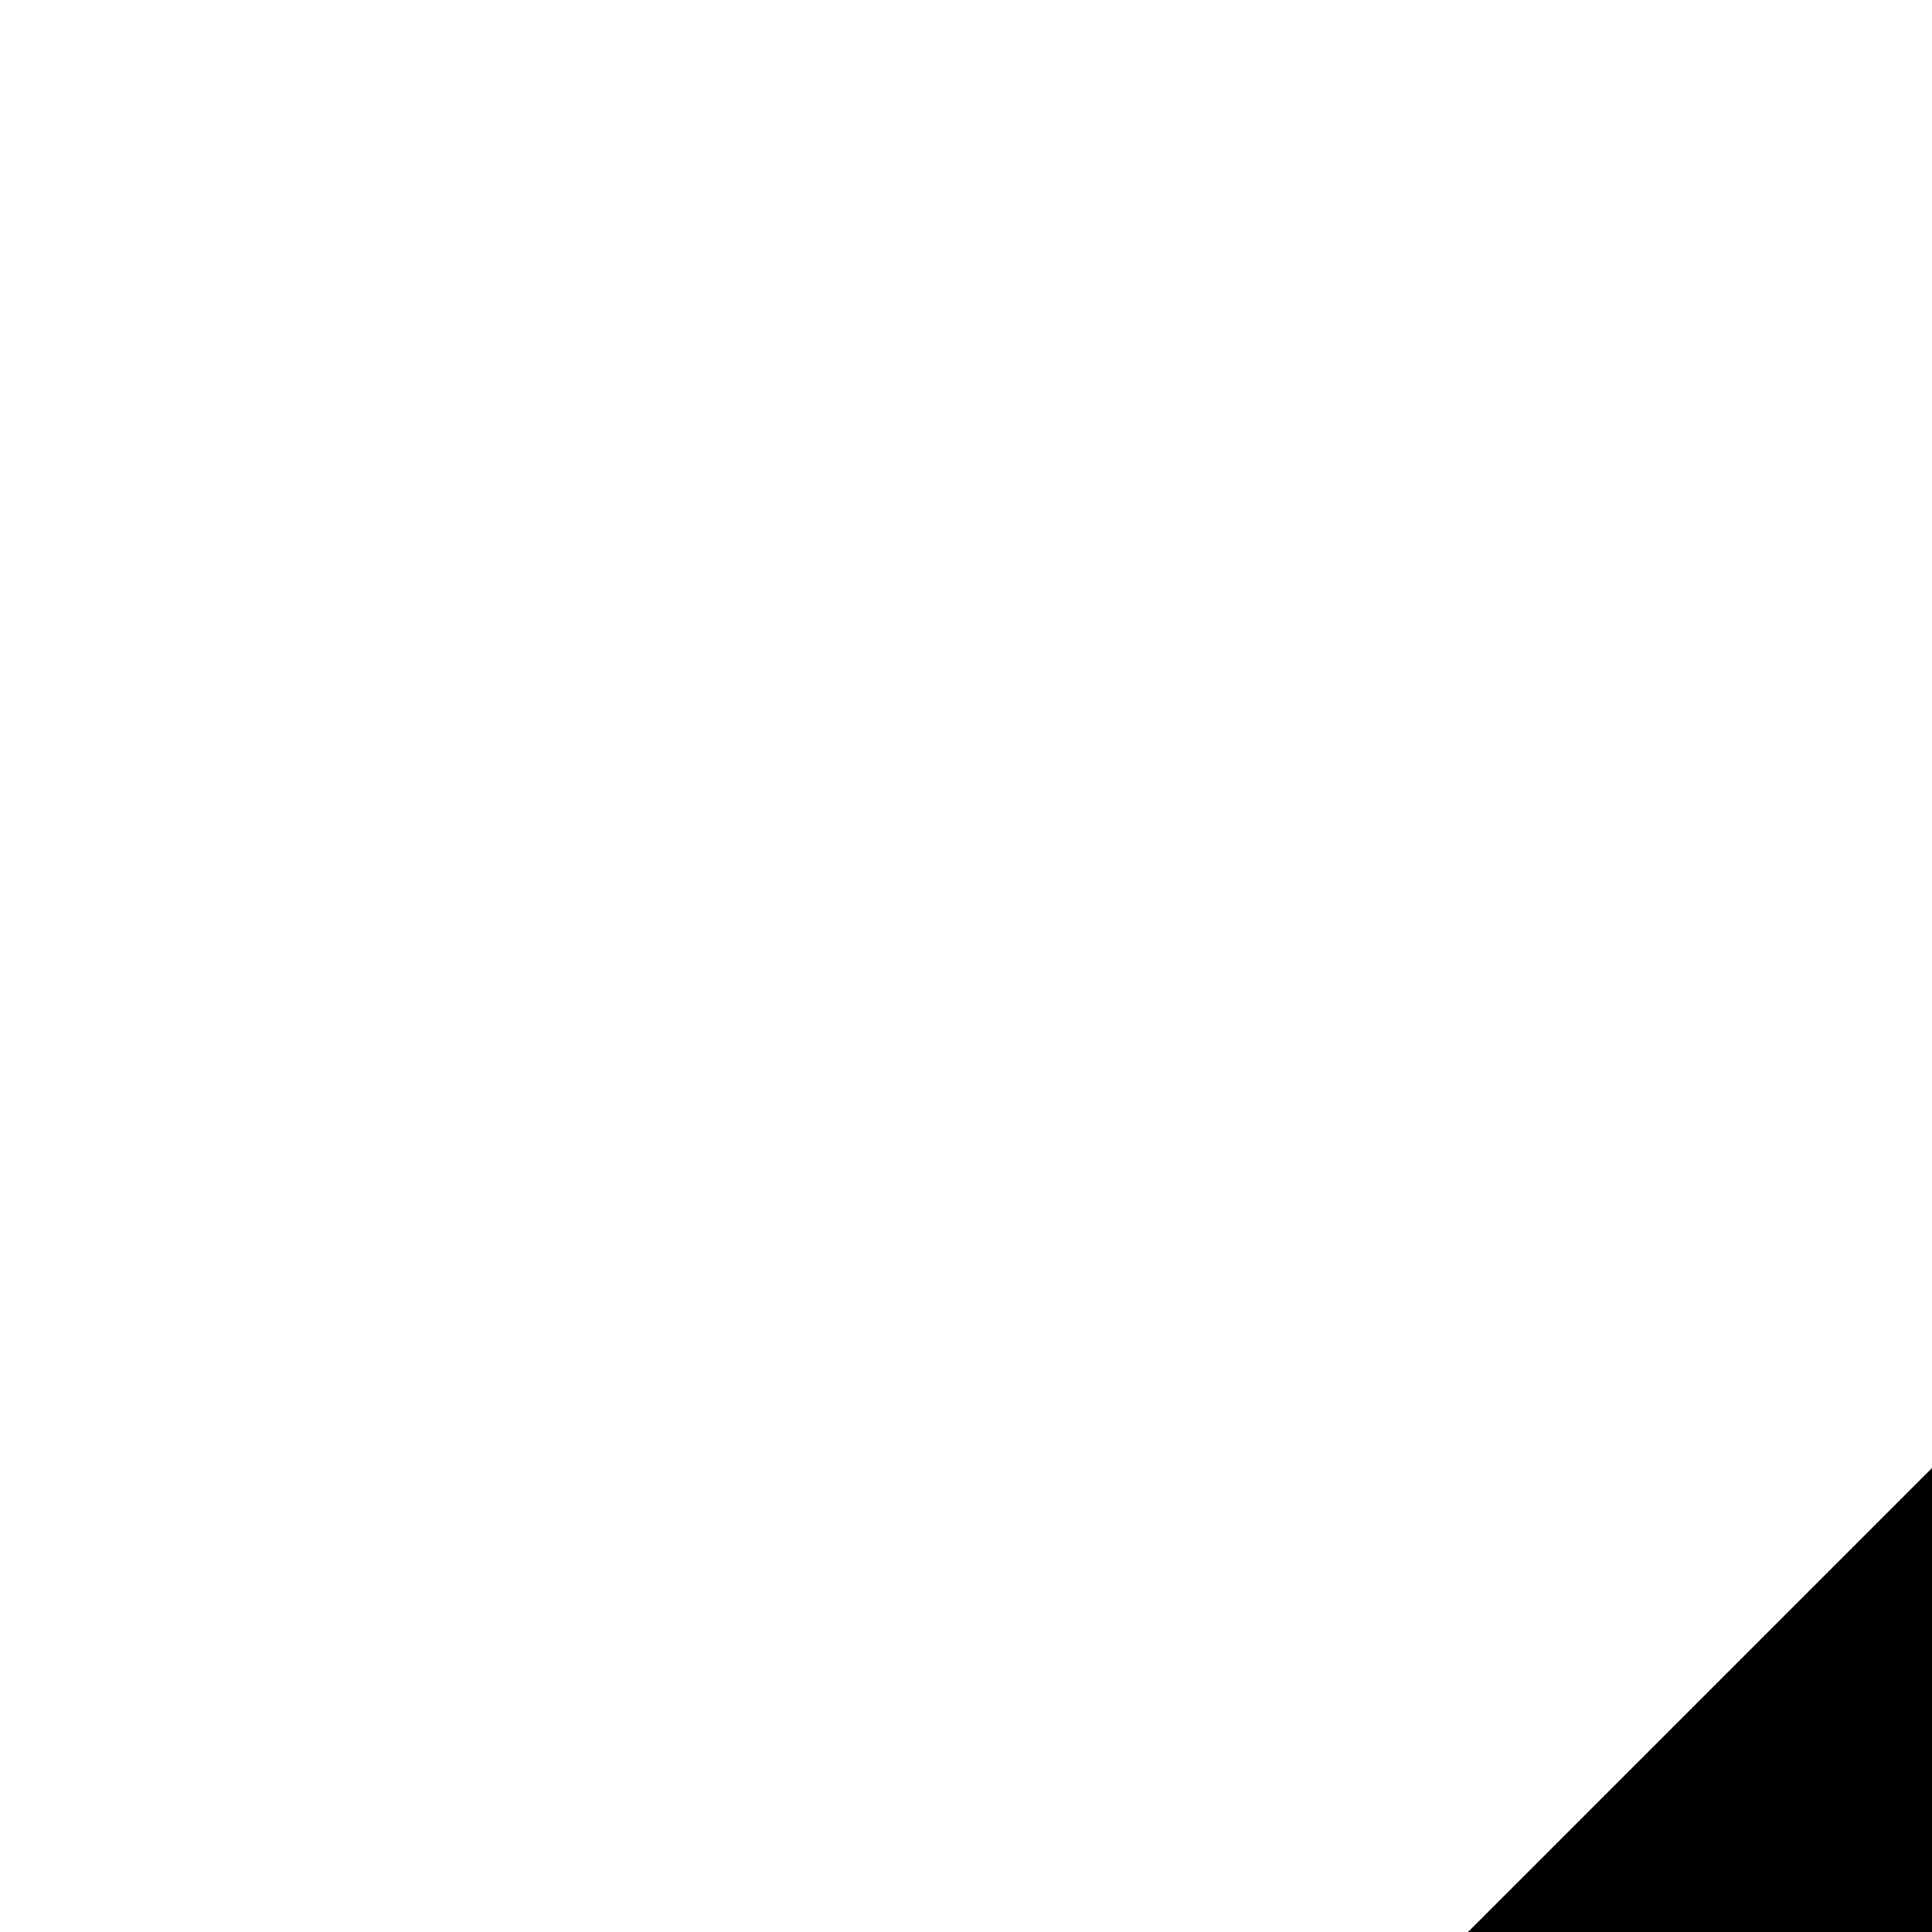
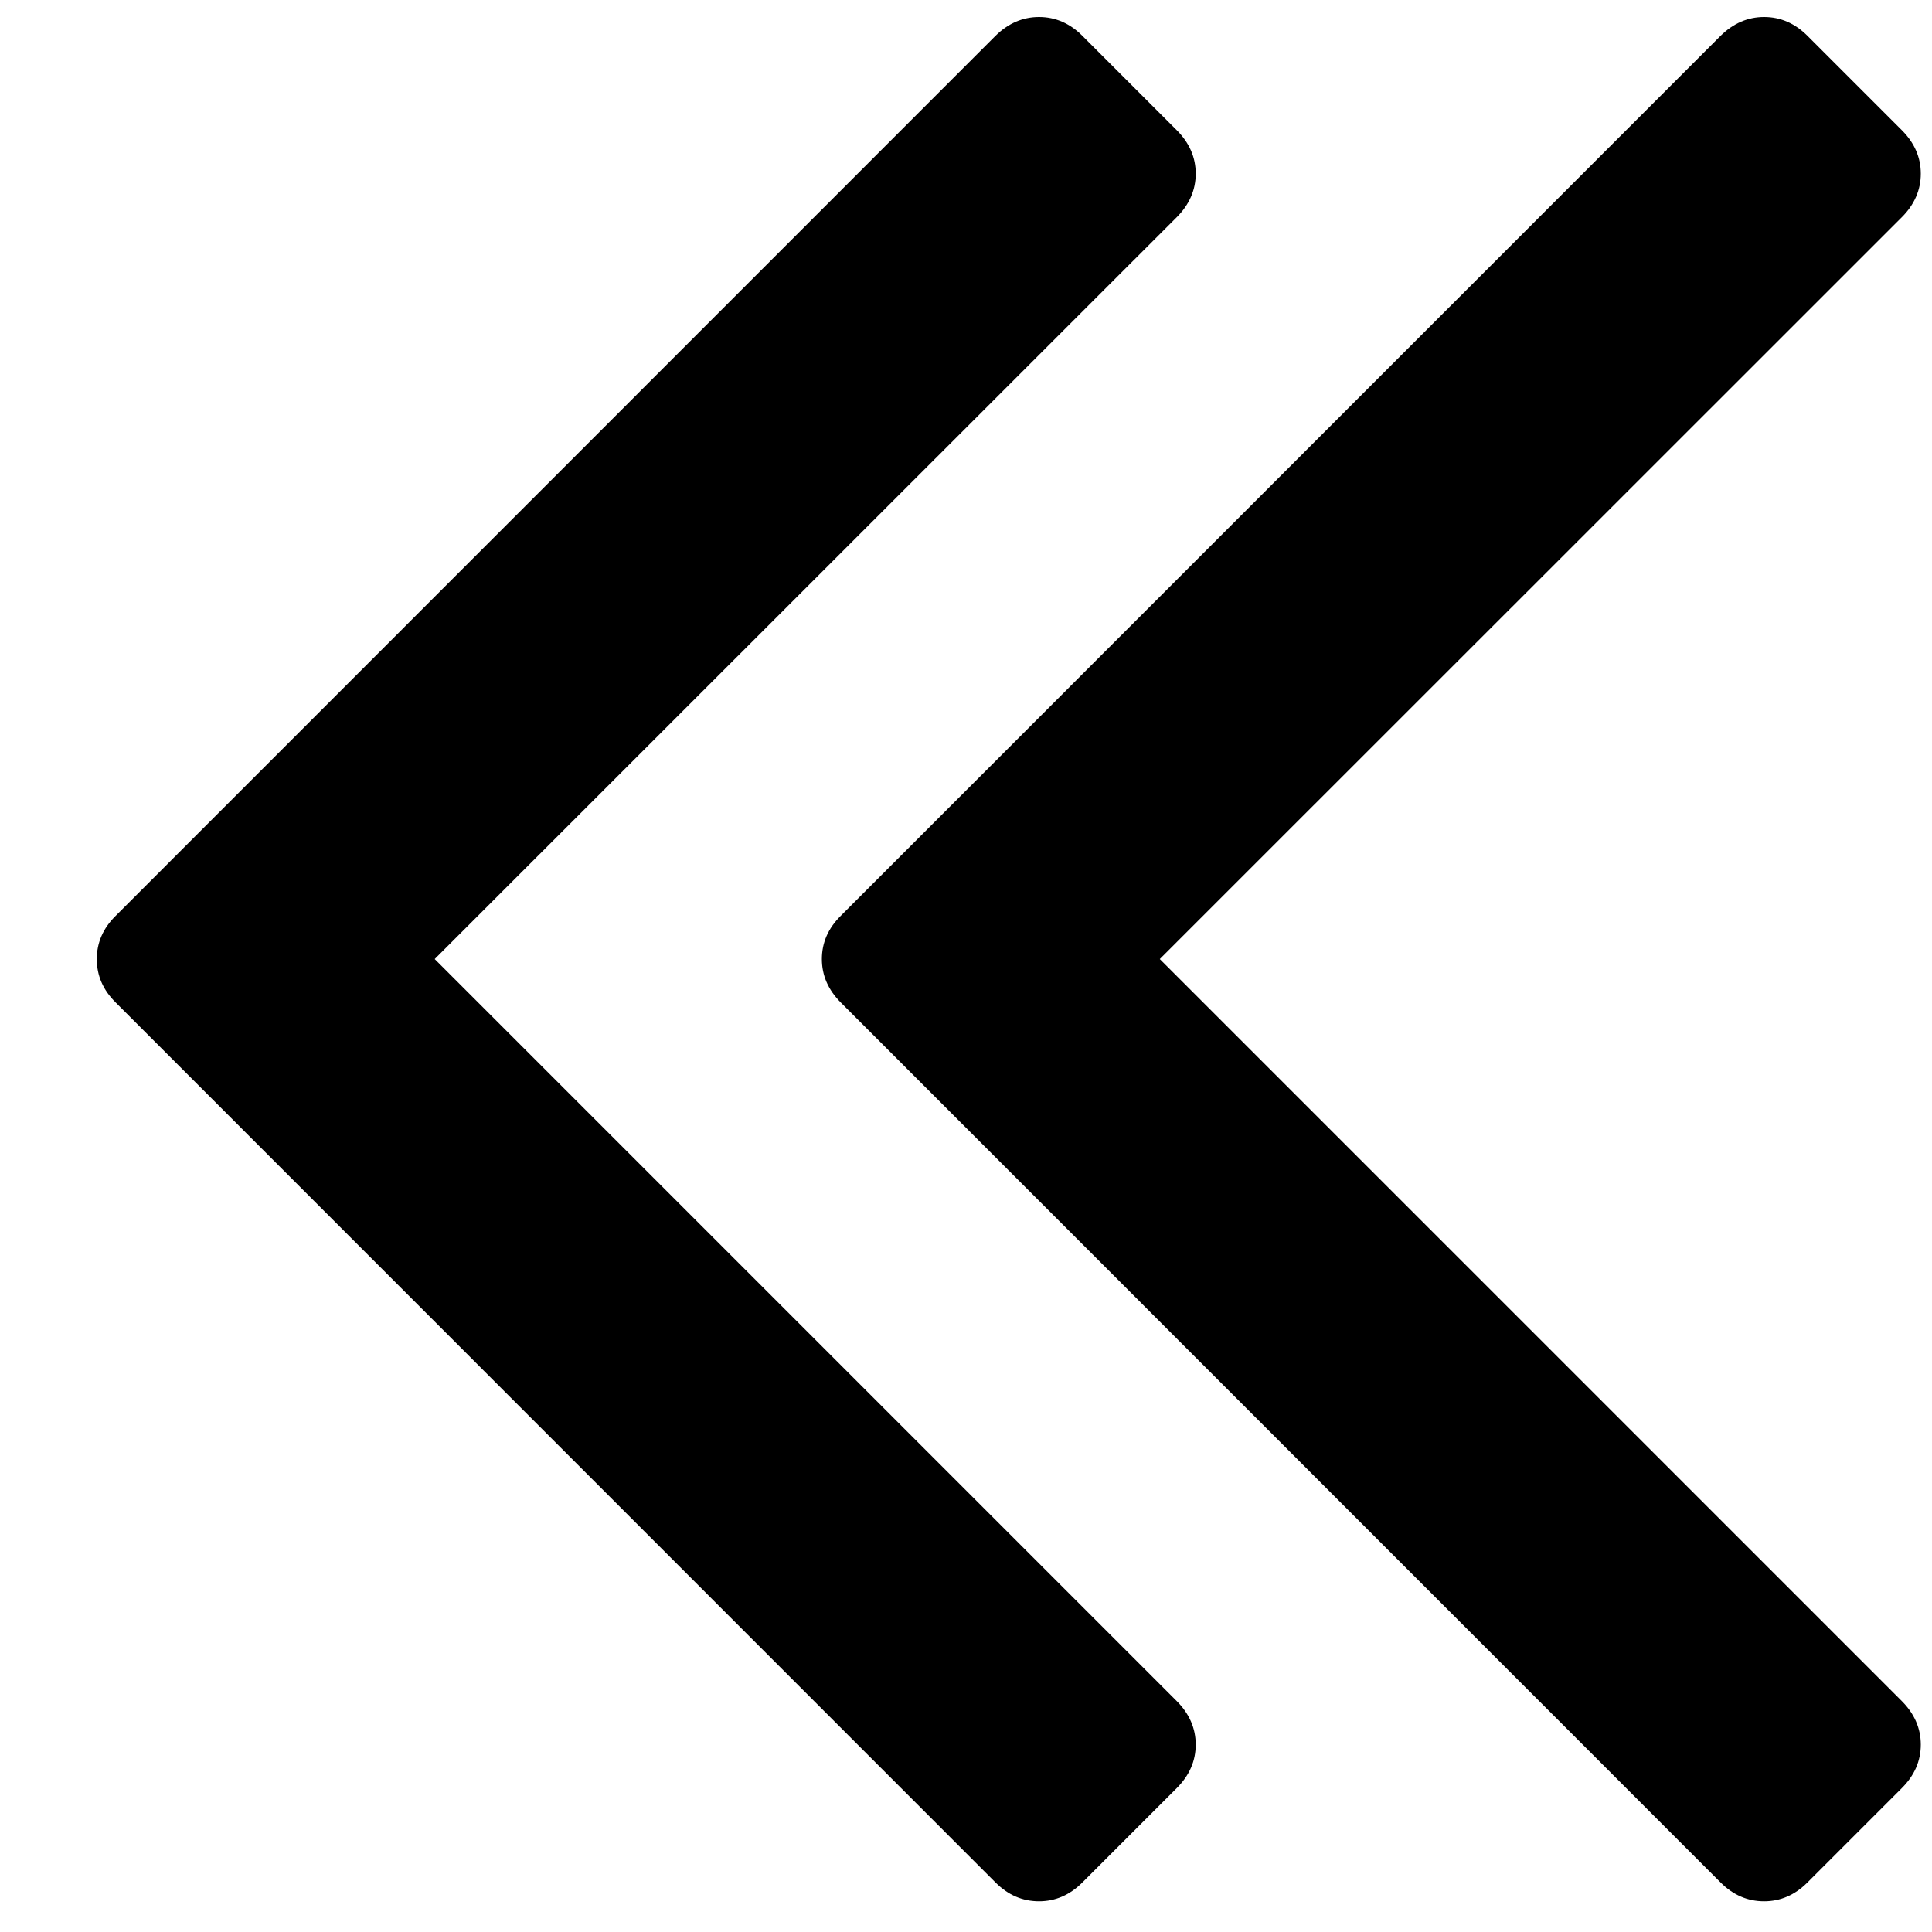
<svg xmlns="http://www.w3.org/2000/svg" width="1000" height="1000" viewBox="0 0 1000 1000">
-   <path d="m2052 3291.7c23.4-23.3 35-50.2 35-80.5 0-30.3-11.6-57.2-35-80.5l-1375.5-1375.5 1375.5-1375.5c23.4-23.3 35-50.2 35-80.5 0-30.4-11.6-57.2-35-80.5l-175-175c-23.3-23.3-50.2-34.9-80.4-34.9-30.4 0-57.2 11.7-80.5 34.9l-1631 1631.1c-23.4 23.3-35 50.1-35 80.4s11.6 57.2 35 80.5l1630.9 1631c23.4 23.3 50.2 35 80.6 35 30.2 0 57.1-11.7 80.4-35l175-175z m-622.9-1616.9c-23.4 23.3-35 50.1-35 80.4s11.7 57.2 35 80.5l1631 1631c23.3 23.3 50.1 35 80.5 35 30.3 0 57.1-11.7 80.5-35l175-175c23.3-23.3 34.9-50.2 34.9-80.5 0-30.3-11.7-57.2-34.9-80.5l-1375.6-1375.5 1375.6-1375.5c23.3-23.3 34.9-50.2 34.9-80.5 0-30.4-11.6-57.2-34.9-80.5l-175-175c-23.4-23.3-50.2-34.9-80.5-34.9-30.4 0-57.2 11.7-80.5 34.9l-1631 1631.1z" />
+   <path d="m609.1 925.5c6.5-6.5 9.8-14 9.8-22.5 0-8.4-3.3-16-9.8-22.5l-384.1-384.1 384.1-384c6.5-6.5 9.8-14.1 9.8-22.5 0-8.5-3.3-16-9.8-22.5l-48.9-48.9c-6.5-6.5-14-9.7-22.4-9.7-8.5 0-16 3.3-22.5 9.7l-455.4 455.5c-6.6 6.5-9.8 14-9.8 22.4 0 8.5 3.2 16 9.8 22.5l455.4 455.5c6.5 6.5 14 9.7 22.5 9.7 8.4 0 15.9-3.2 22.4-9.7l48.9-48.9z m-173.9-451.5c-6.6 6.5-9.8 14-9.8 22.4 0 8.5 3.3 16 9.8 22.5l455.4 455.5c6.5 6.5 14 9.7 22.5 9.7 8.4 0 15.9-3.2 22.4-9.7l48.9-48.9c6.5-6.5 9.8-14 9.8-22.5 0-8.4-3.3-16-9.8-22.5l-384.1-384.1 384.1-384c6.5-6.5 9.8-14.1 9.8-22.5 0-8.5-3.3-16-9.8-22.5l-48.9-48.9c-6.5-6.5-14-9.7-22.4-9.7-8.5 0-16 3.3-22.5 9.7l-455.4 455.5z" />
</svg>
